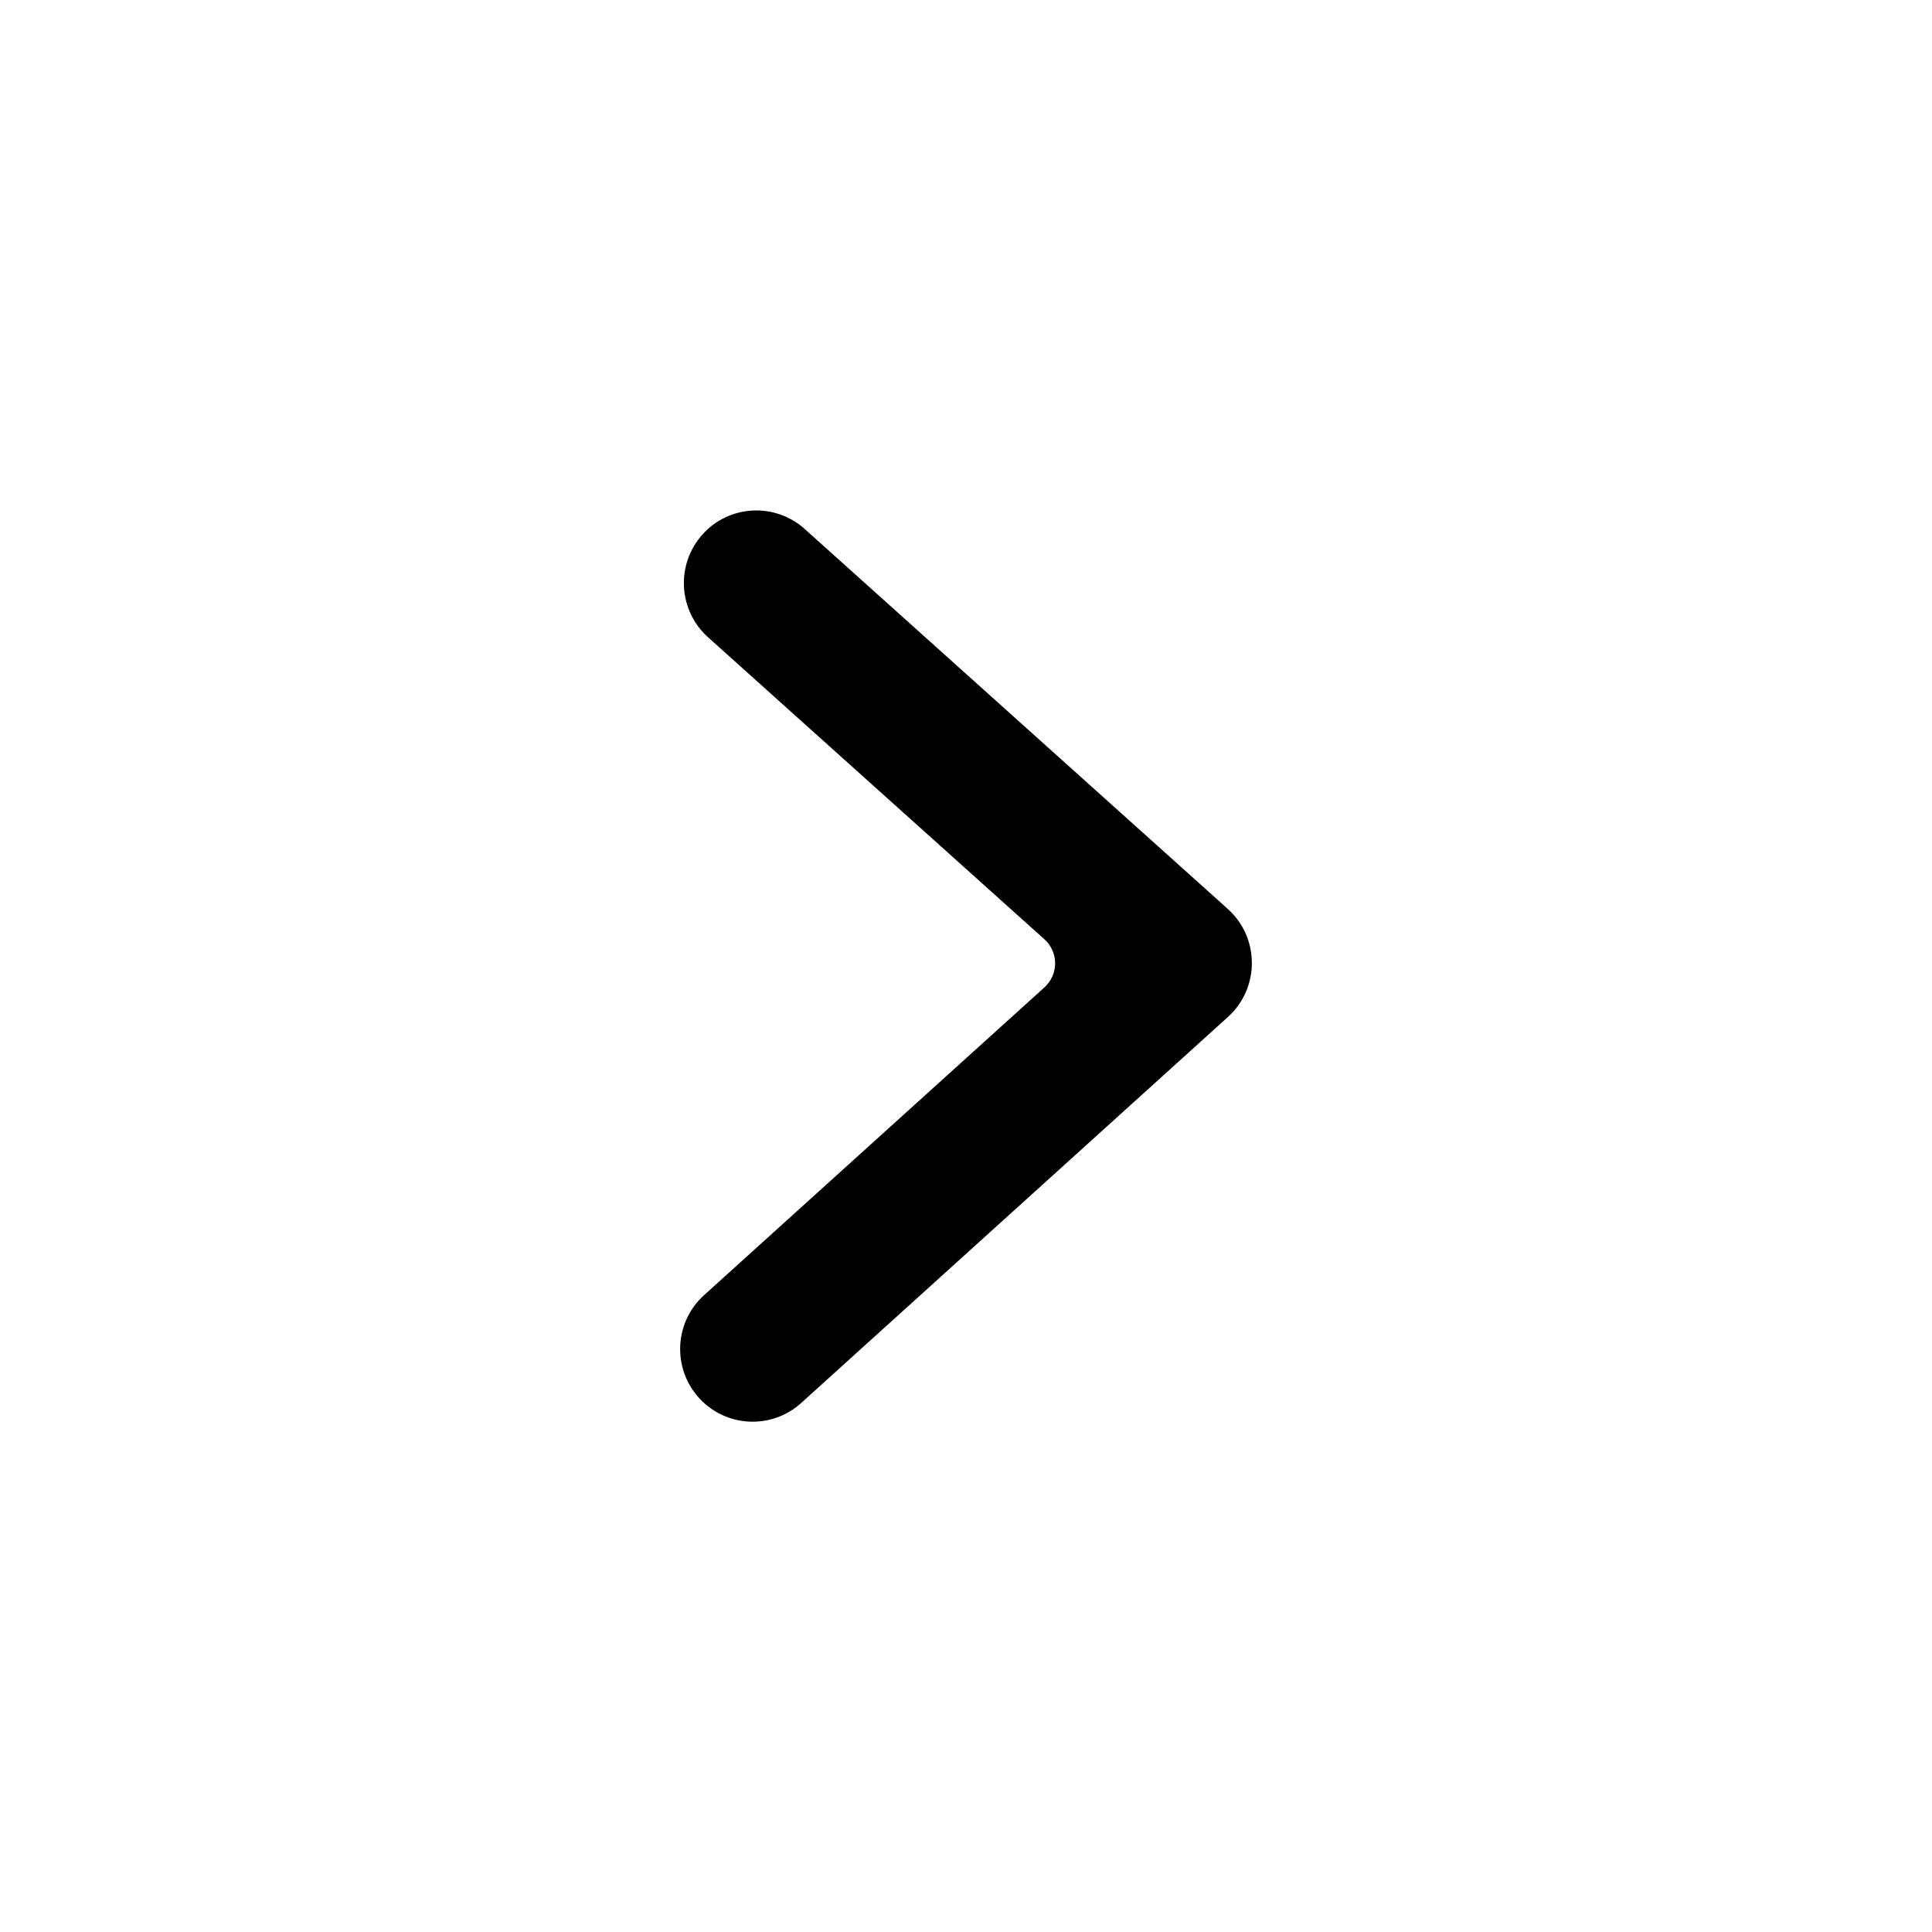
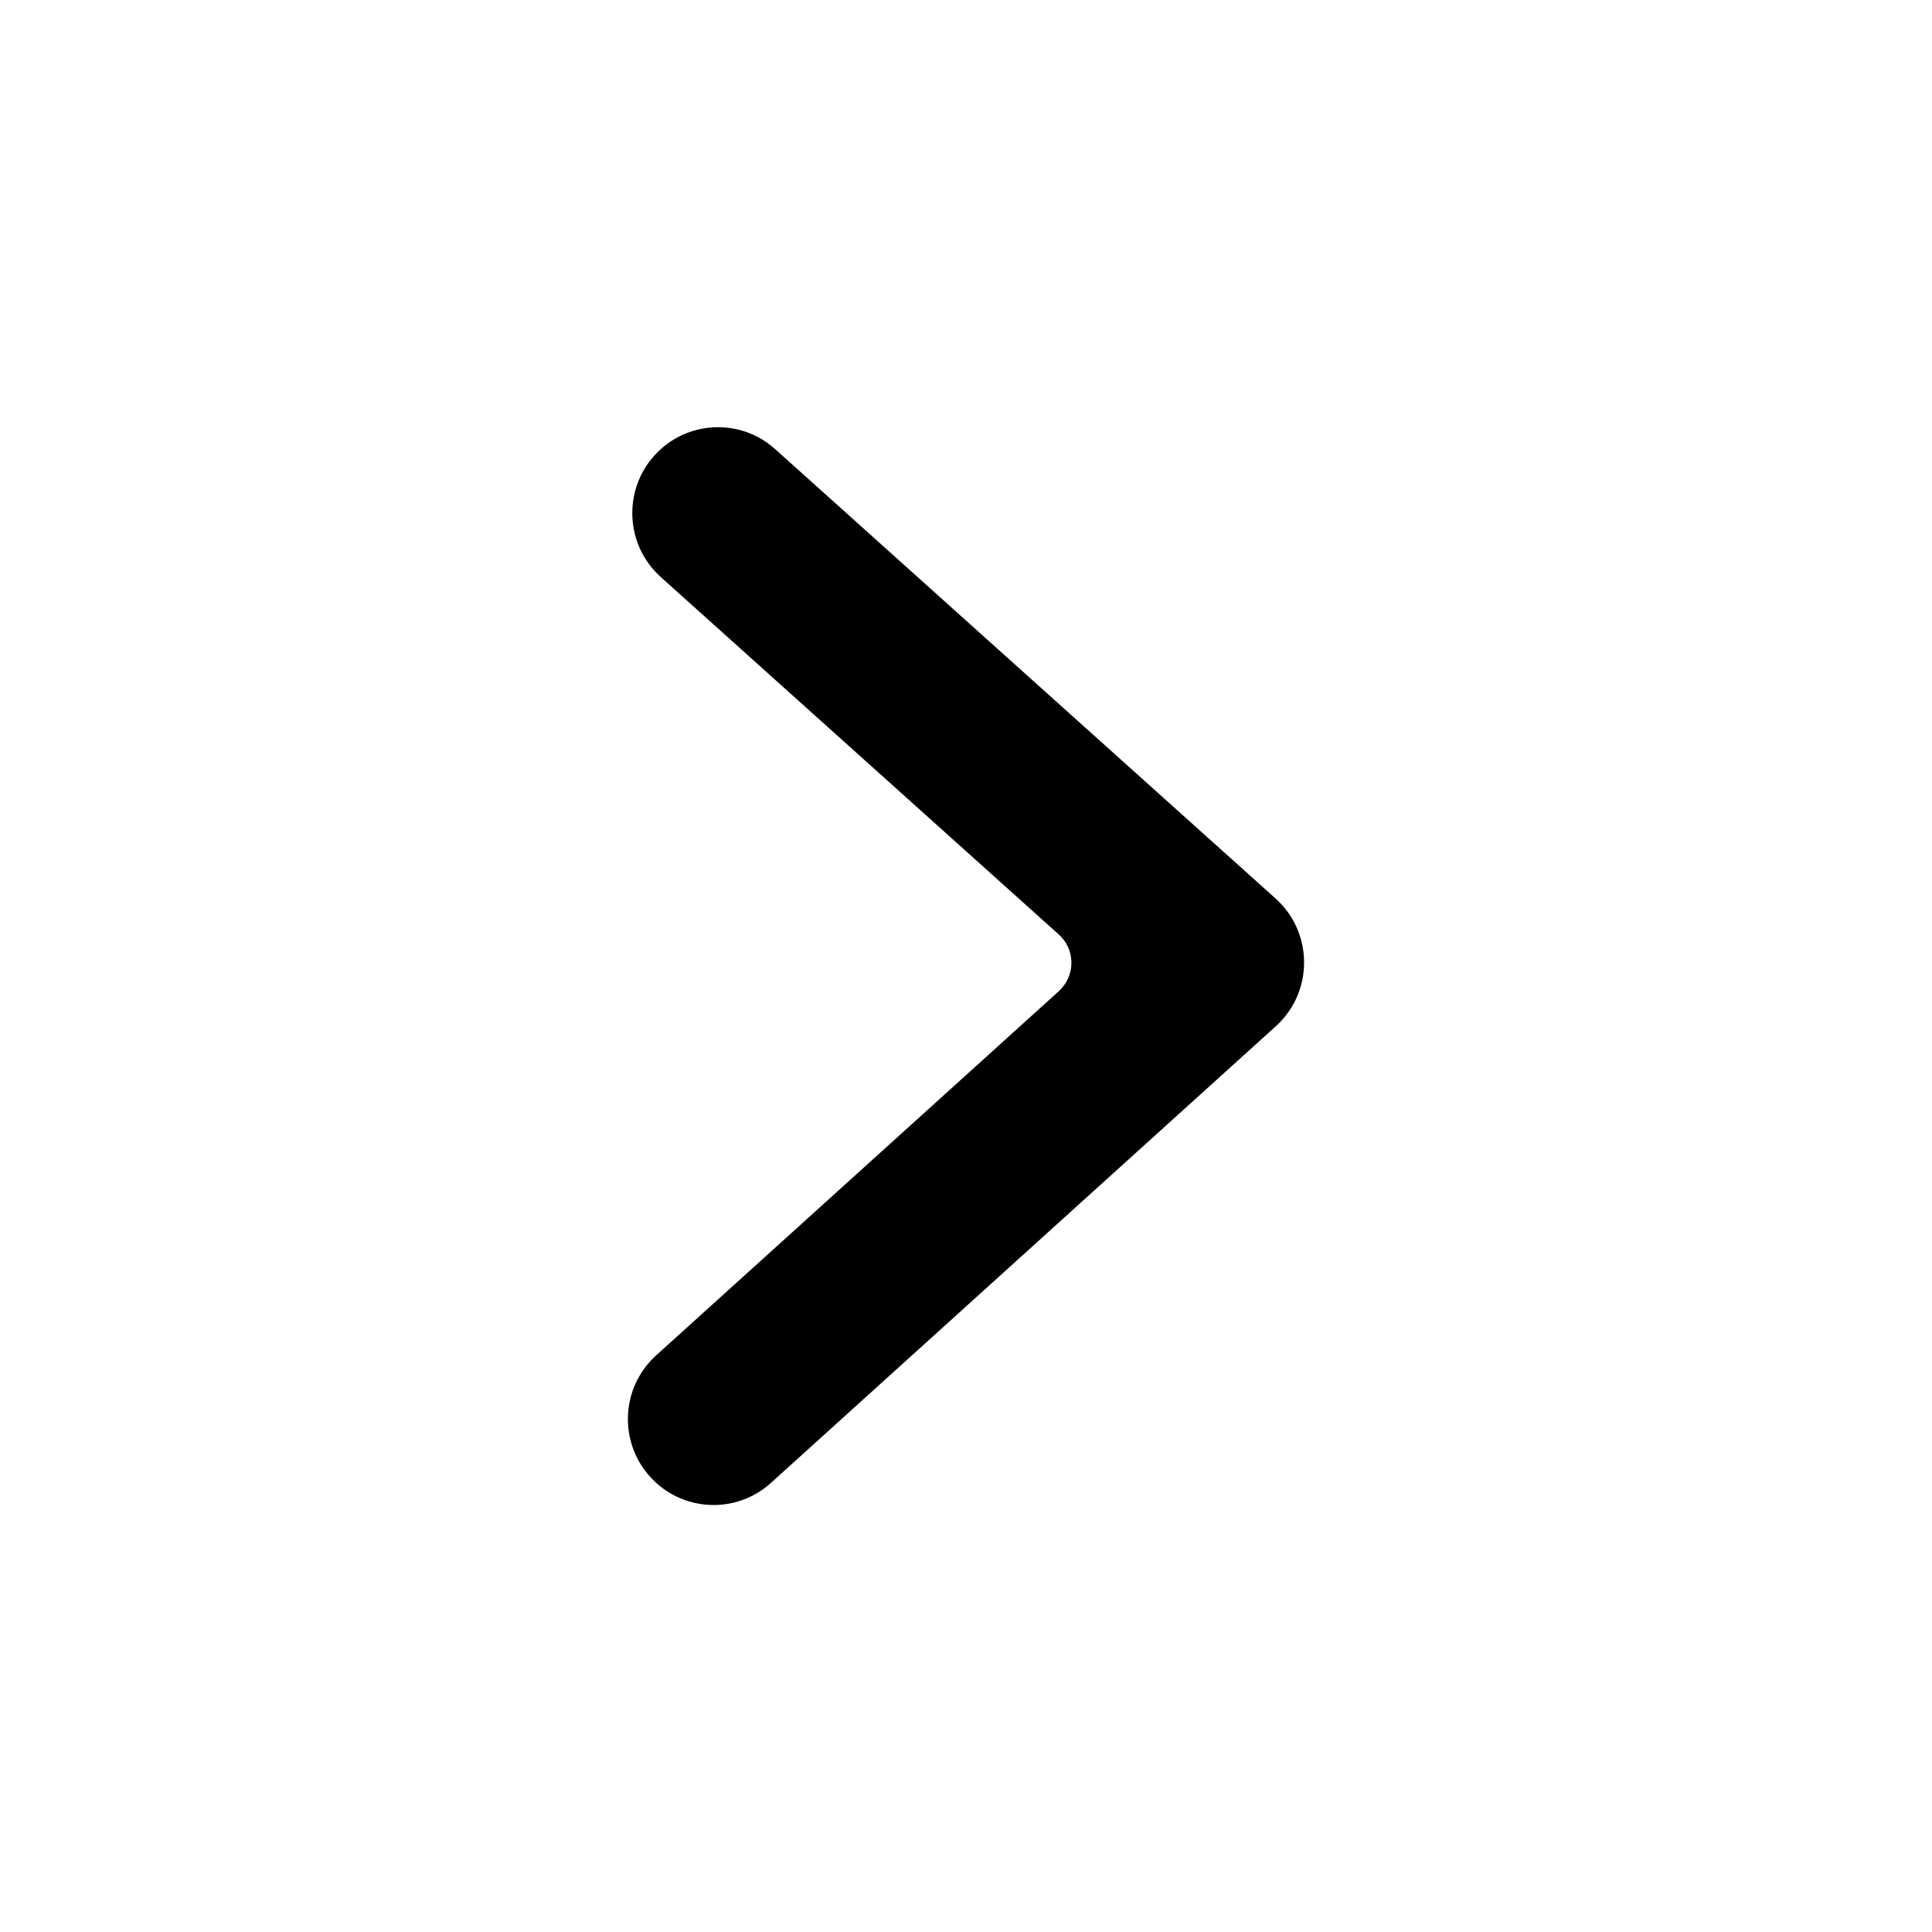
<svg width="24" height="24" viewBox="0 0 24 24">
-   <path d="M8.746 16.089L12.976 12.264C12.986 12.254 12.996 12.244 13.005 12.234C13.152 12.07 13.139 11.817 12.975 11.669L8.795 7.916C8.425 7.583 8.393 7.013 8.725 6.641C9.056 6.27 9.625 6.239 9.996 6.571L15.252 11.291C15.65 11.649 15.651 12.274 15.254 12.633L9.952 17.429C9.583 17.762 9.014 17.733 8.681 17.363C8.348 16.993 8.377 16.422 8.746 16.089Z" />
+   <path d="M8.152 16.836L13.154 12.312C13.166 12.3 13.178 12.289 13.188 12.277C13.363 12.082 13.347 11.783 13.153 11.609L8.209 7.169C7.771 6.776 7.734 6.101 8.126 5.662C8.519 5.223 9.192 5.186 9.629 5.579L15.846 11.162C16.317 11.585 16.318 12.324 15.848 12.749L9.577 18.421C9.141 18.816 8.468 18.781 8.074 18.343C7.68 17.905 7.715 17.23 8.152 16.836Z" />
</svg>
